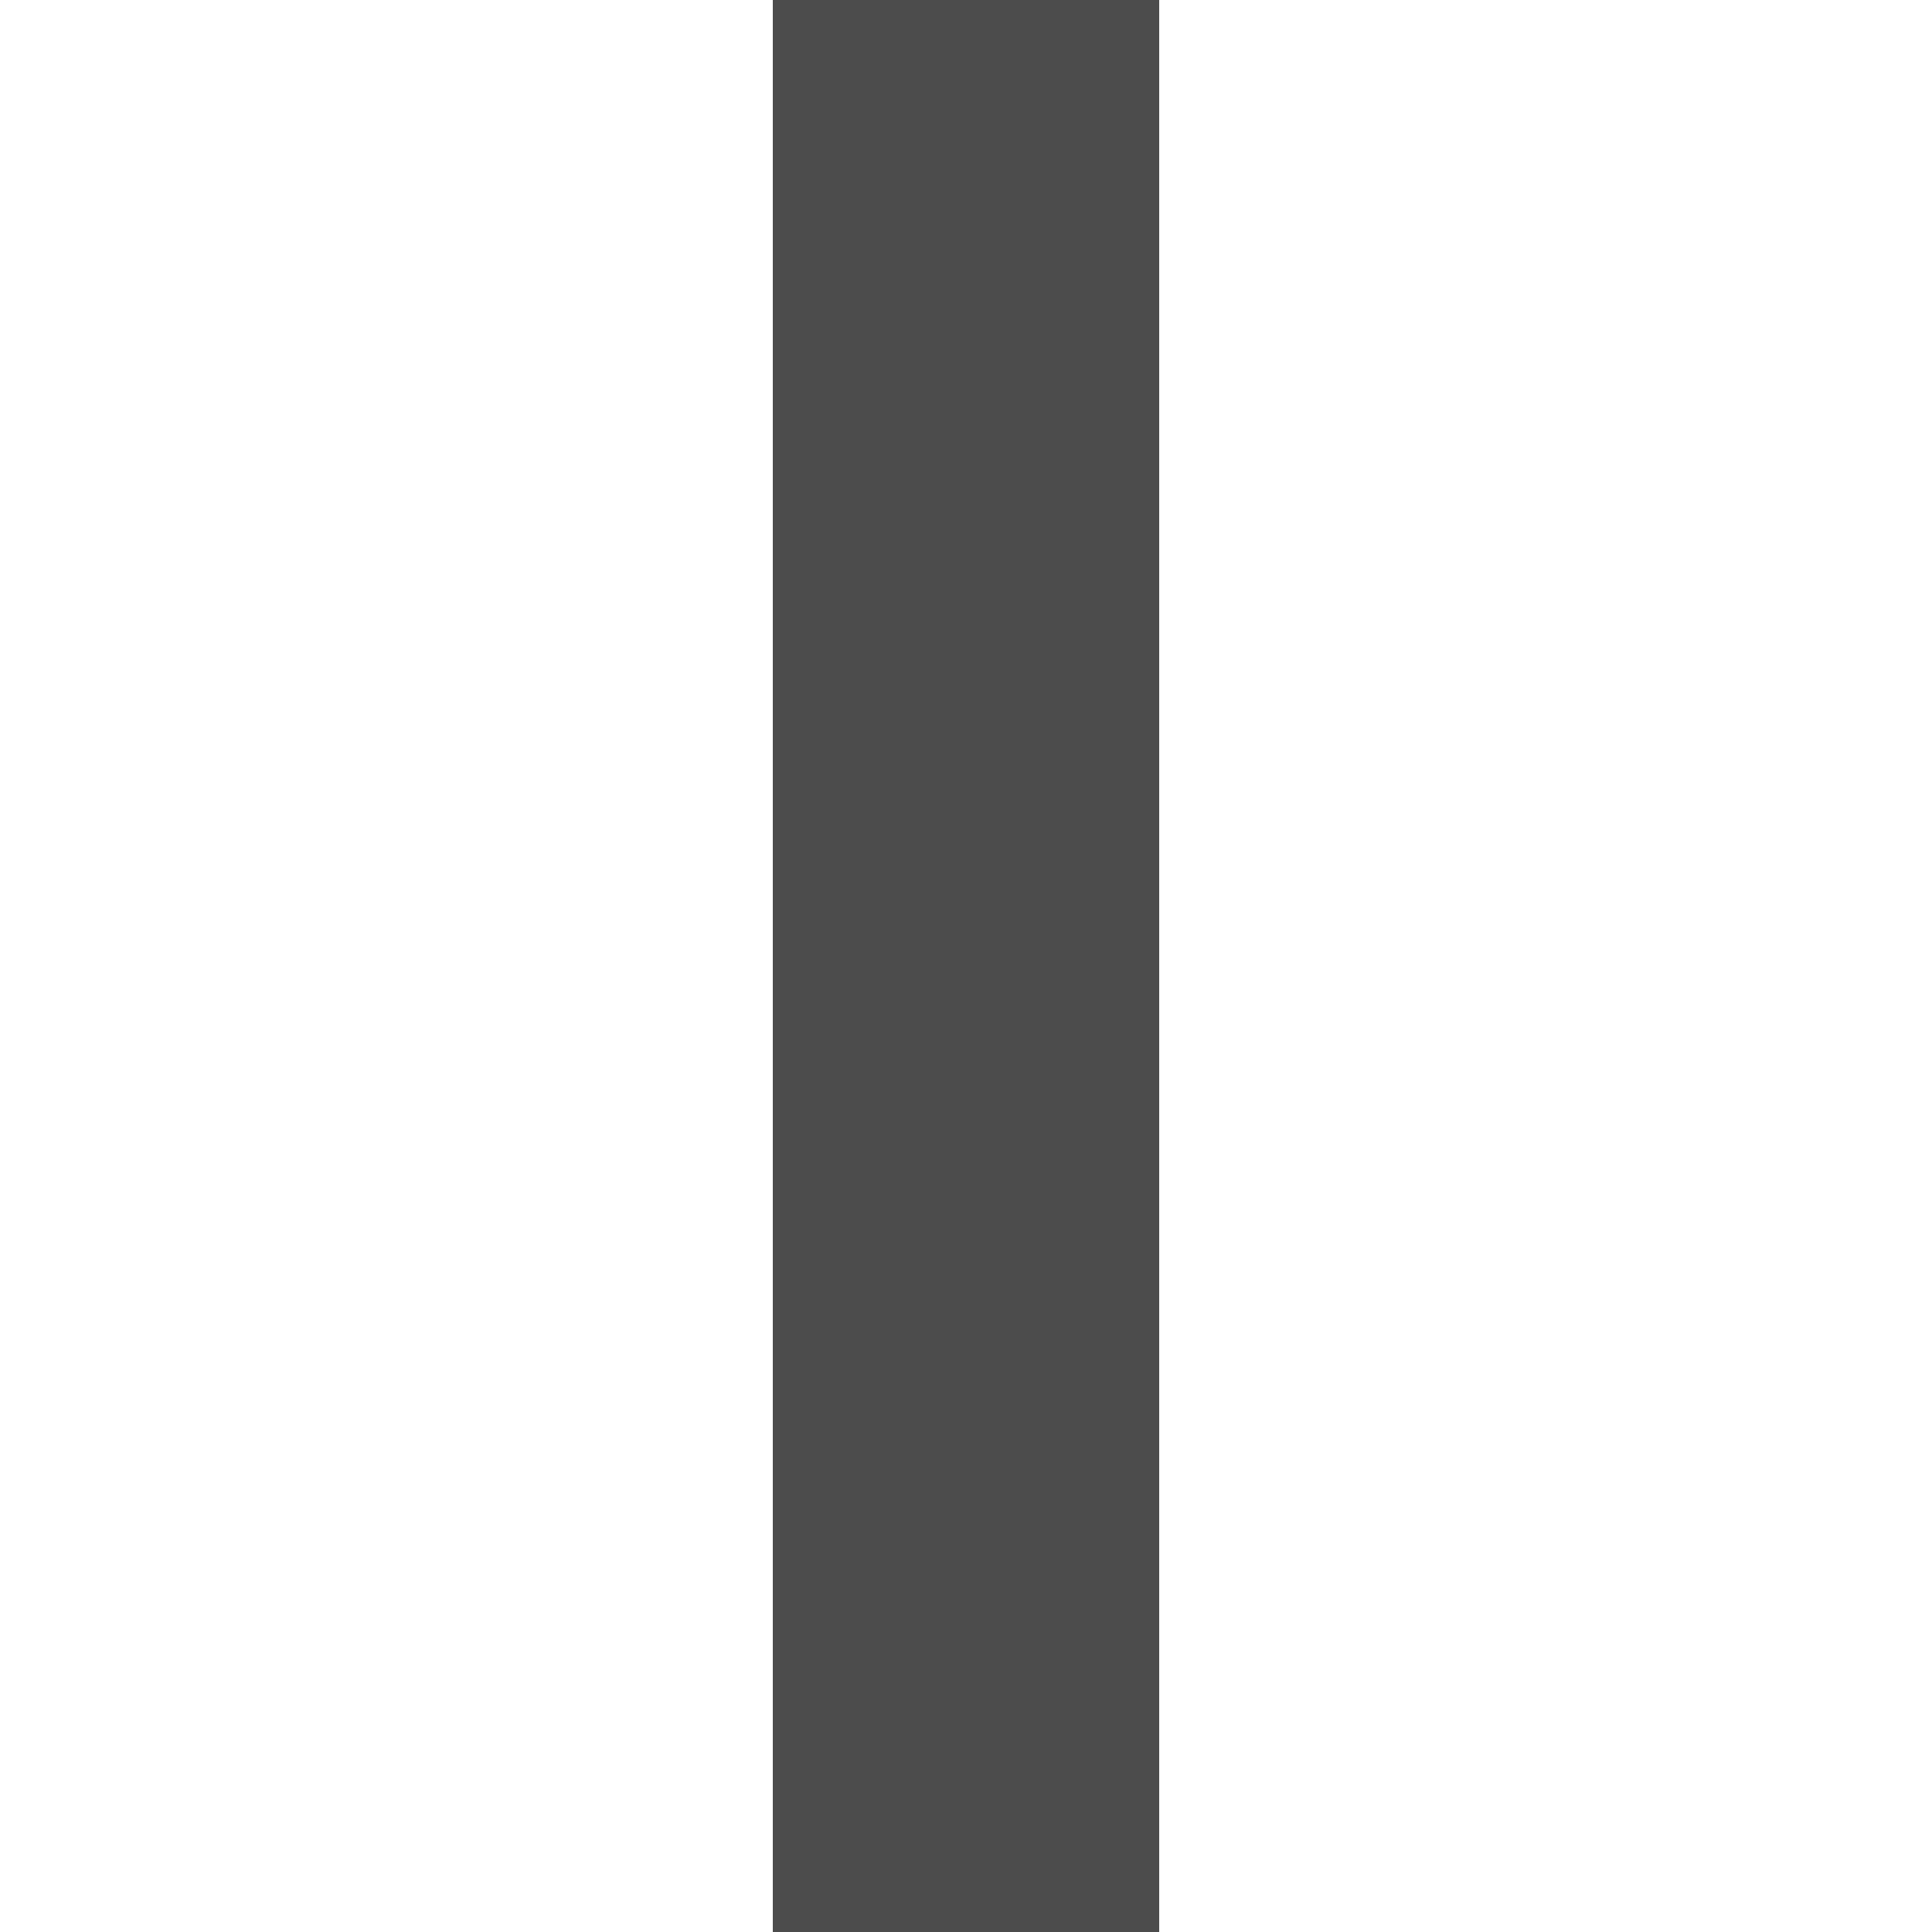
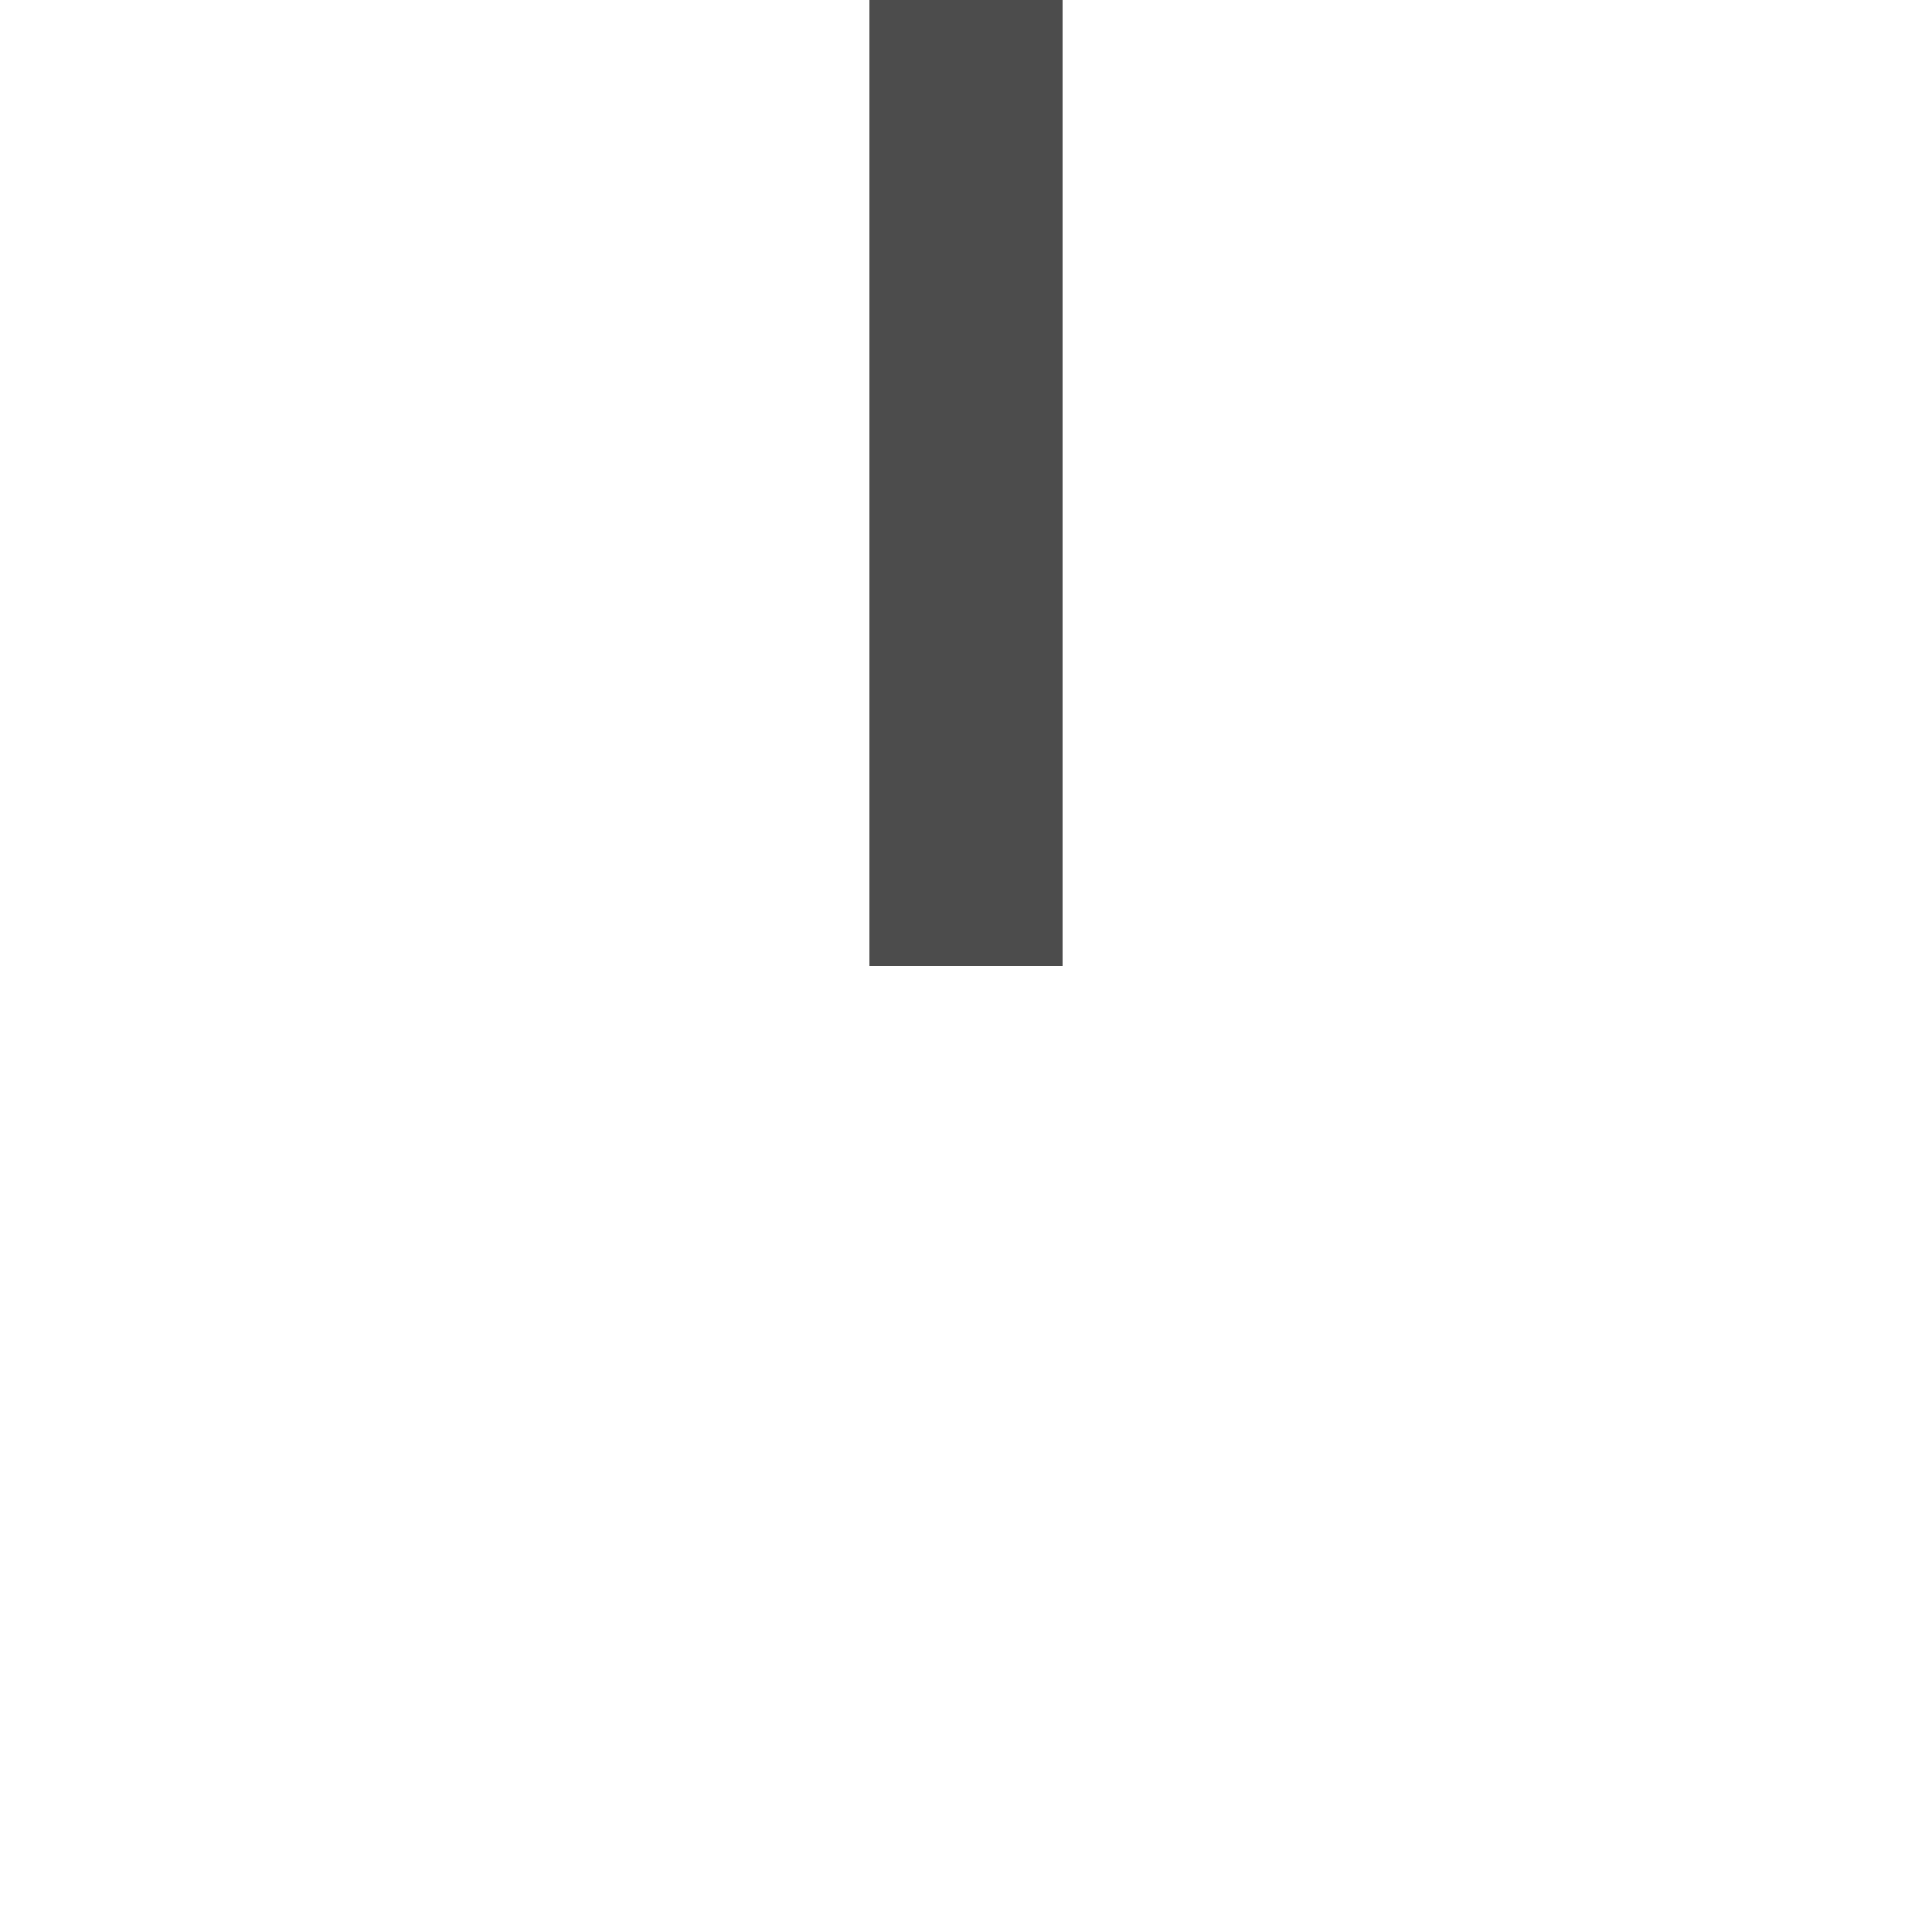
- <svg xmlns="http://www.w3.org/2000/svg" width="100" height="100">
+ <svg xmlns="http://www.w3.org/2000/svg" width="200" height="200">
  <g class="layer">
-     <rect fill="#4c4c4c" height="100" id="svg_1" stroke="#000000" stroke-dasharray="null" stroke-linecap="null" stroke-linejoin="null" stroke-width="0" width="20" x="40" y="0" />
+     <rect fill="#4c4c4c" height="100" id="svg_1" stroke="#000000" stroke-dasharray="null" stroke-linecap="null" stroke-linejoin="null" stroke-width="0" width="20" x="90" y="0" />
  </g>
</svg>
